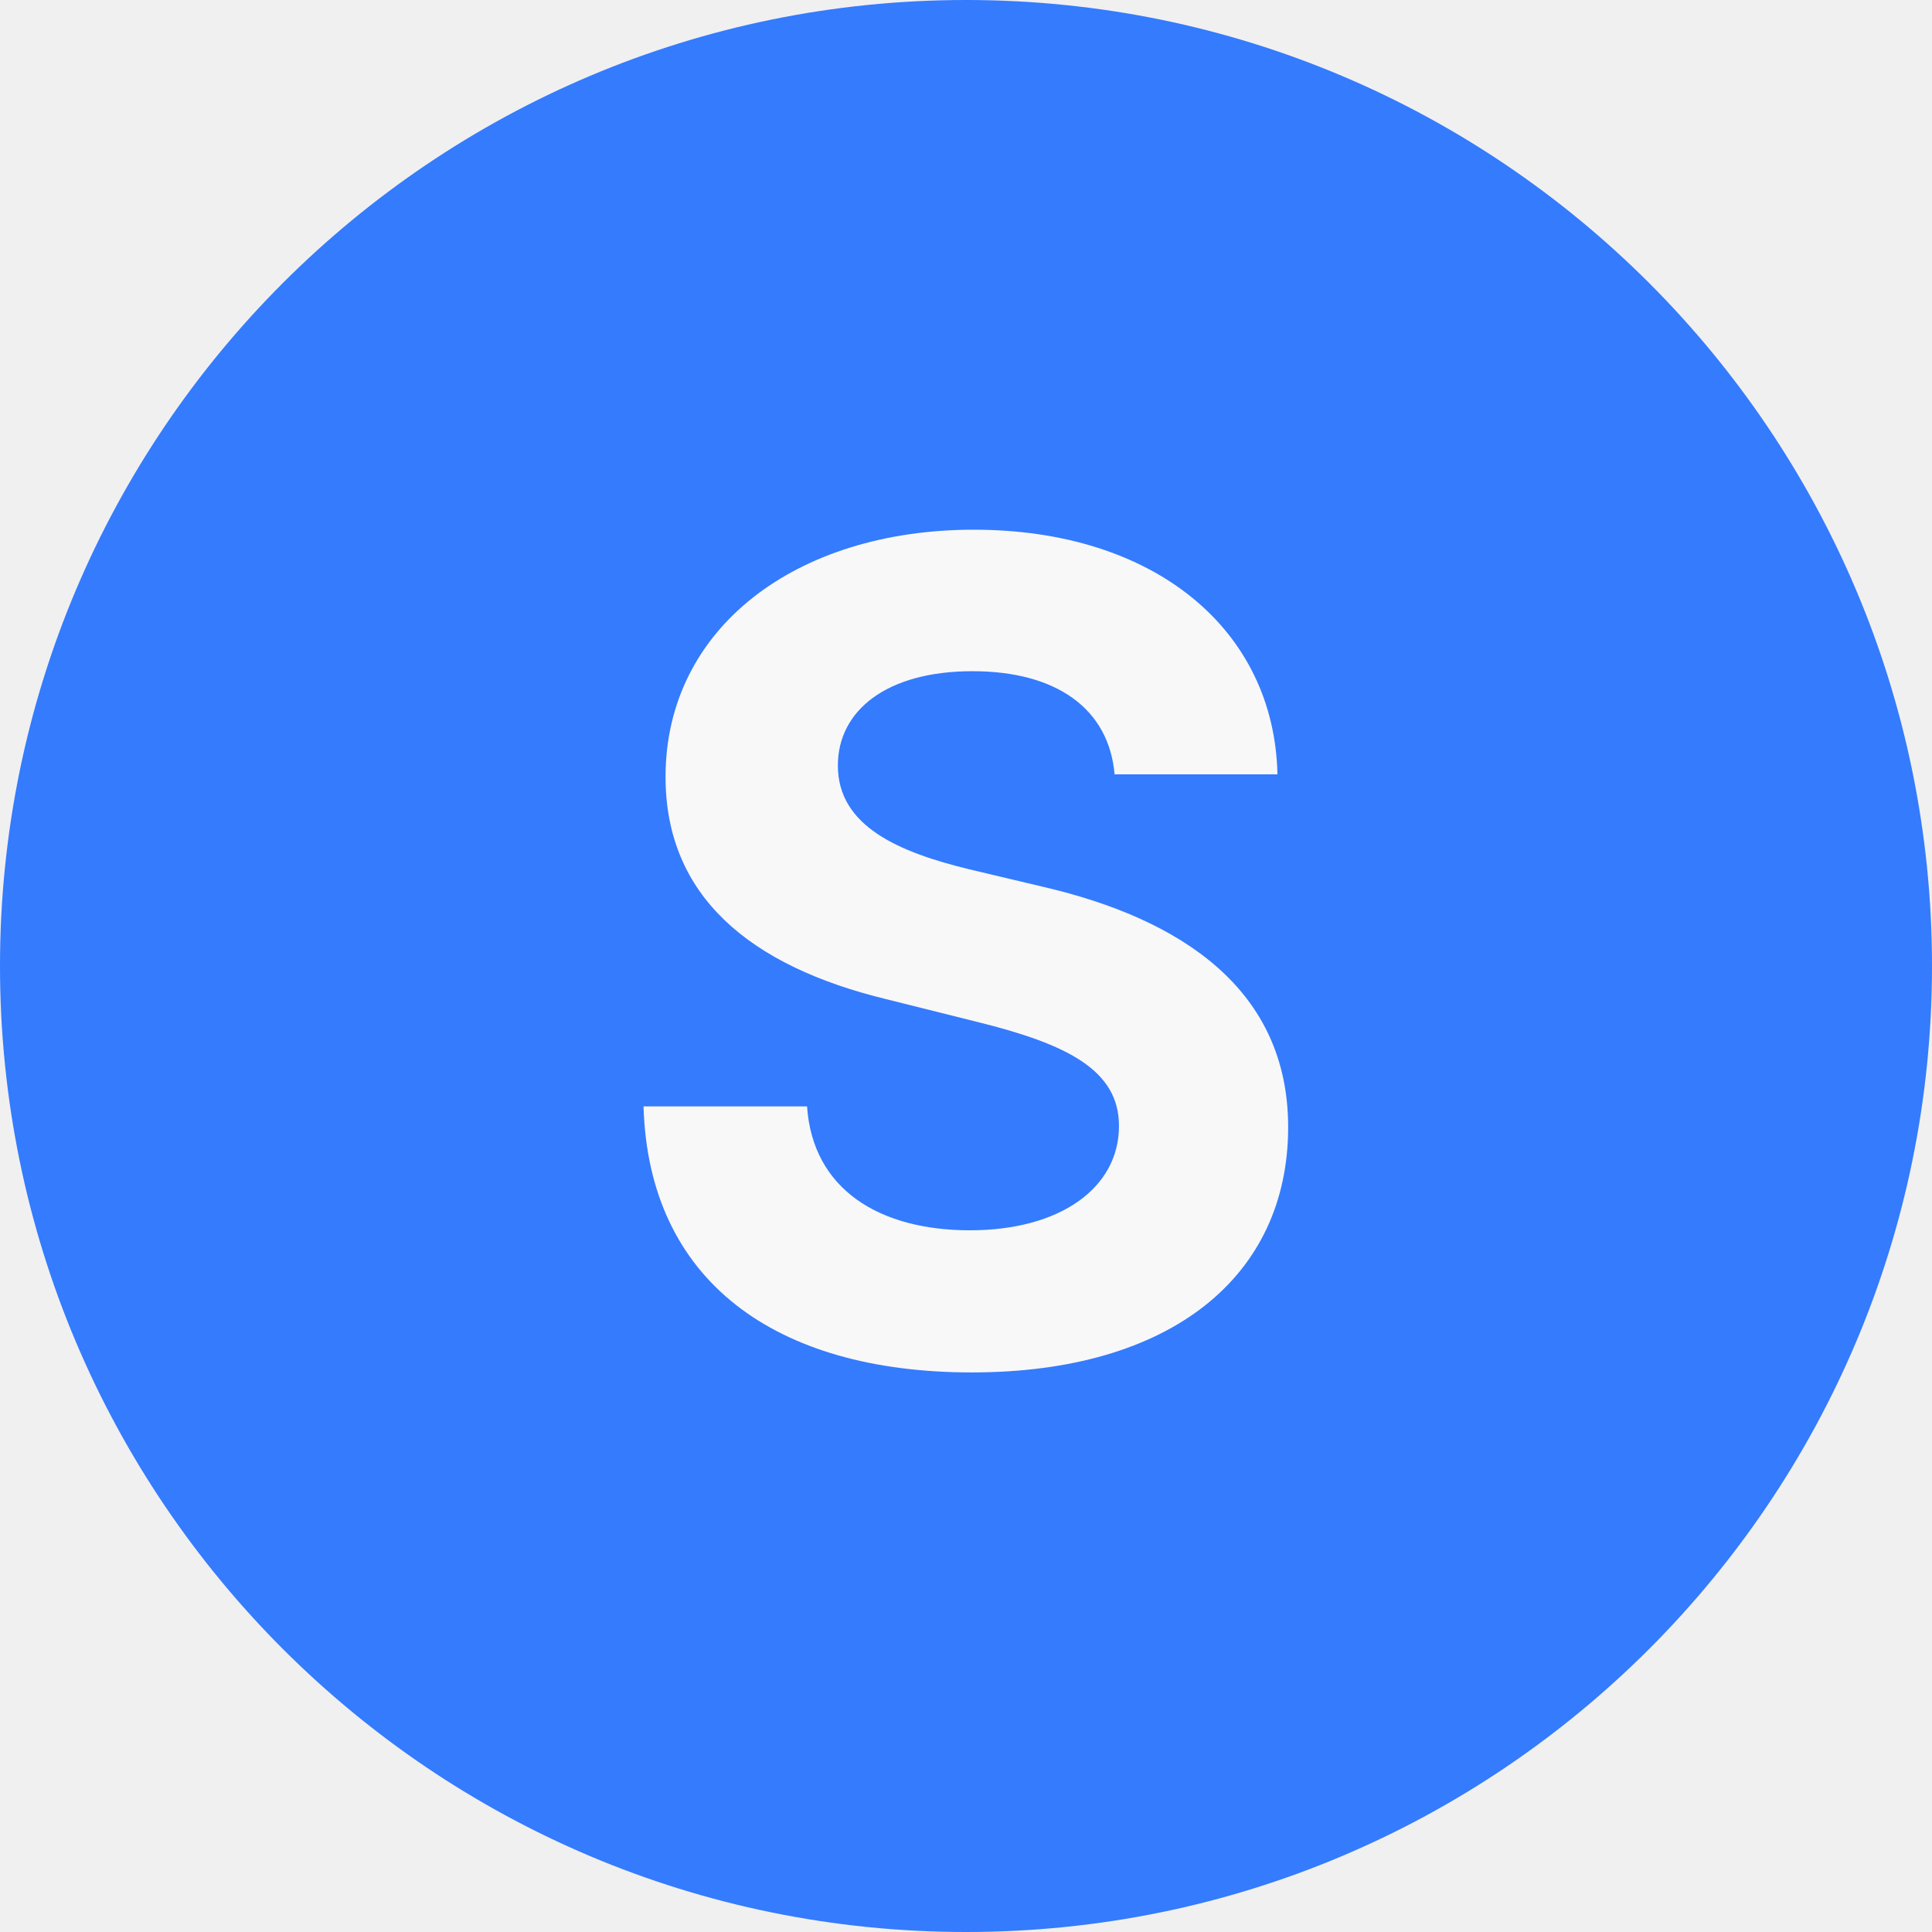
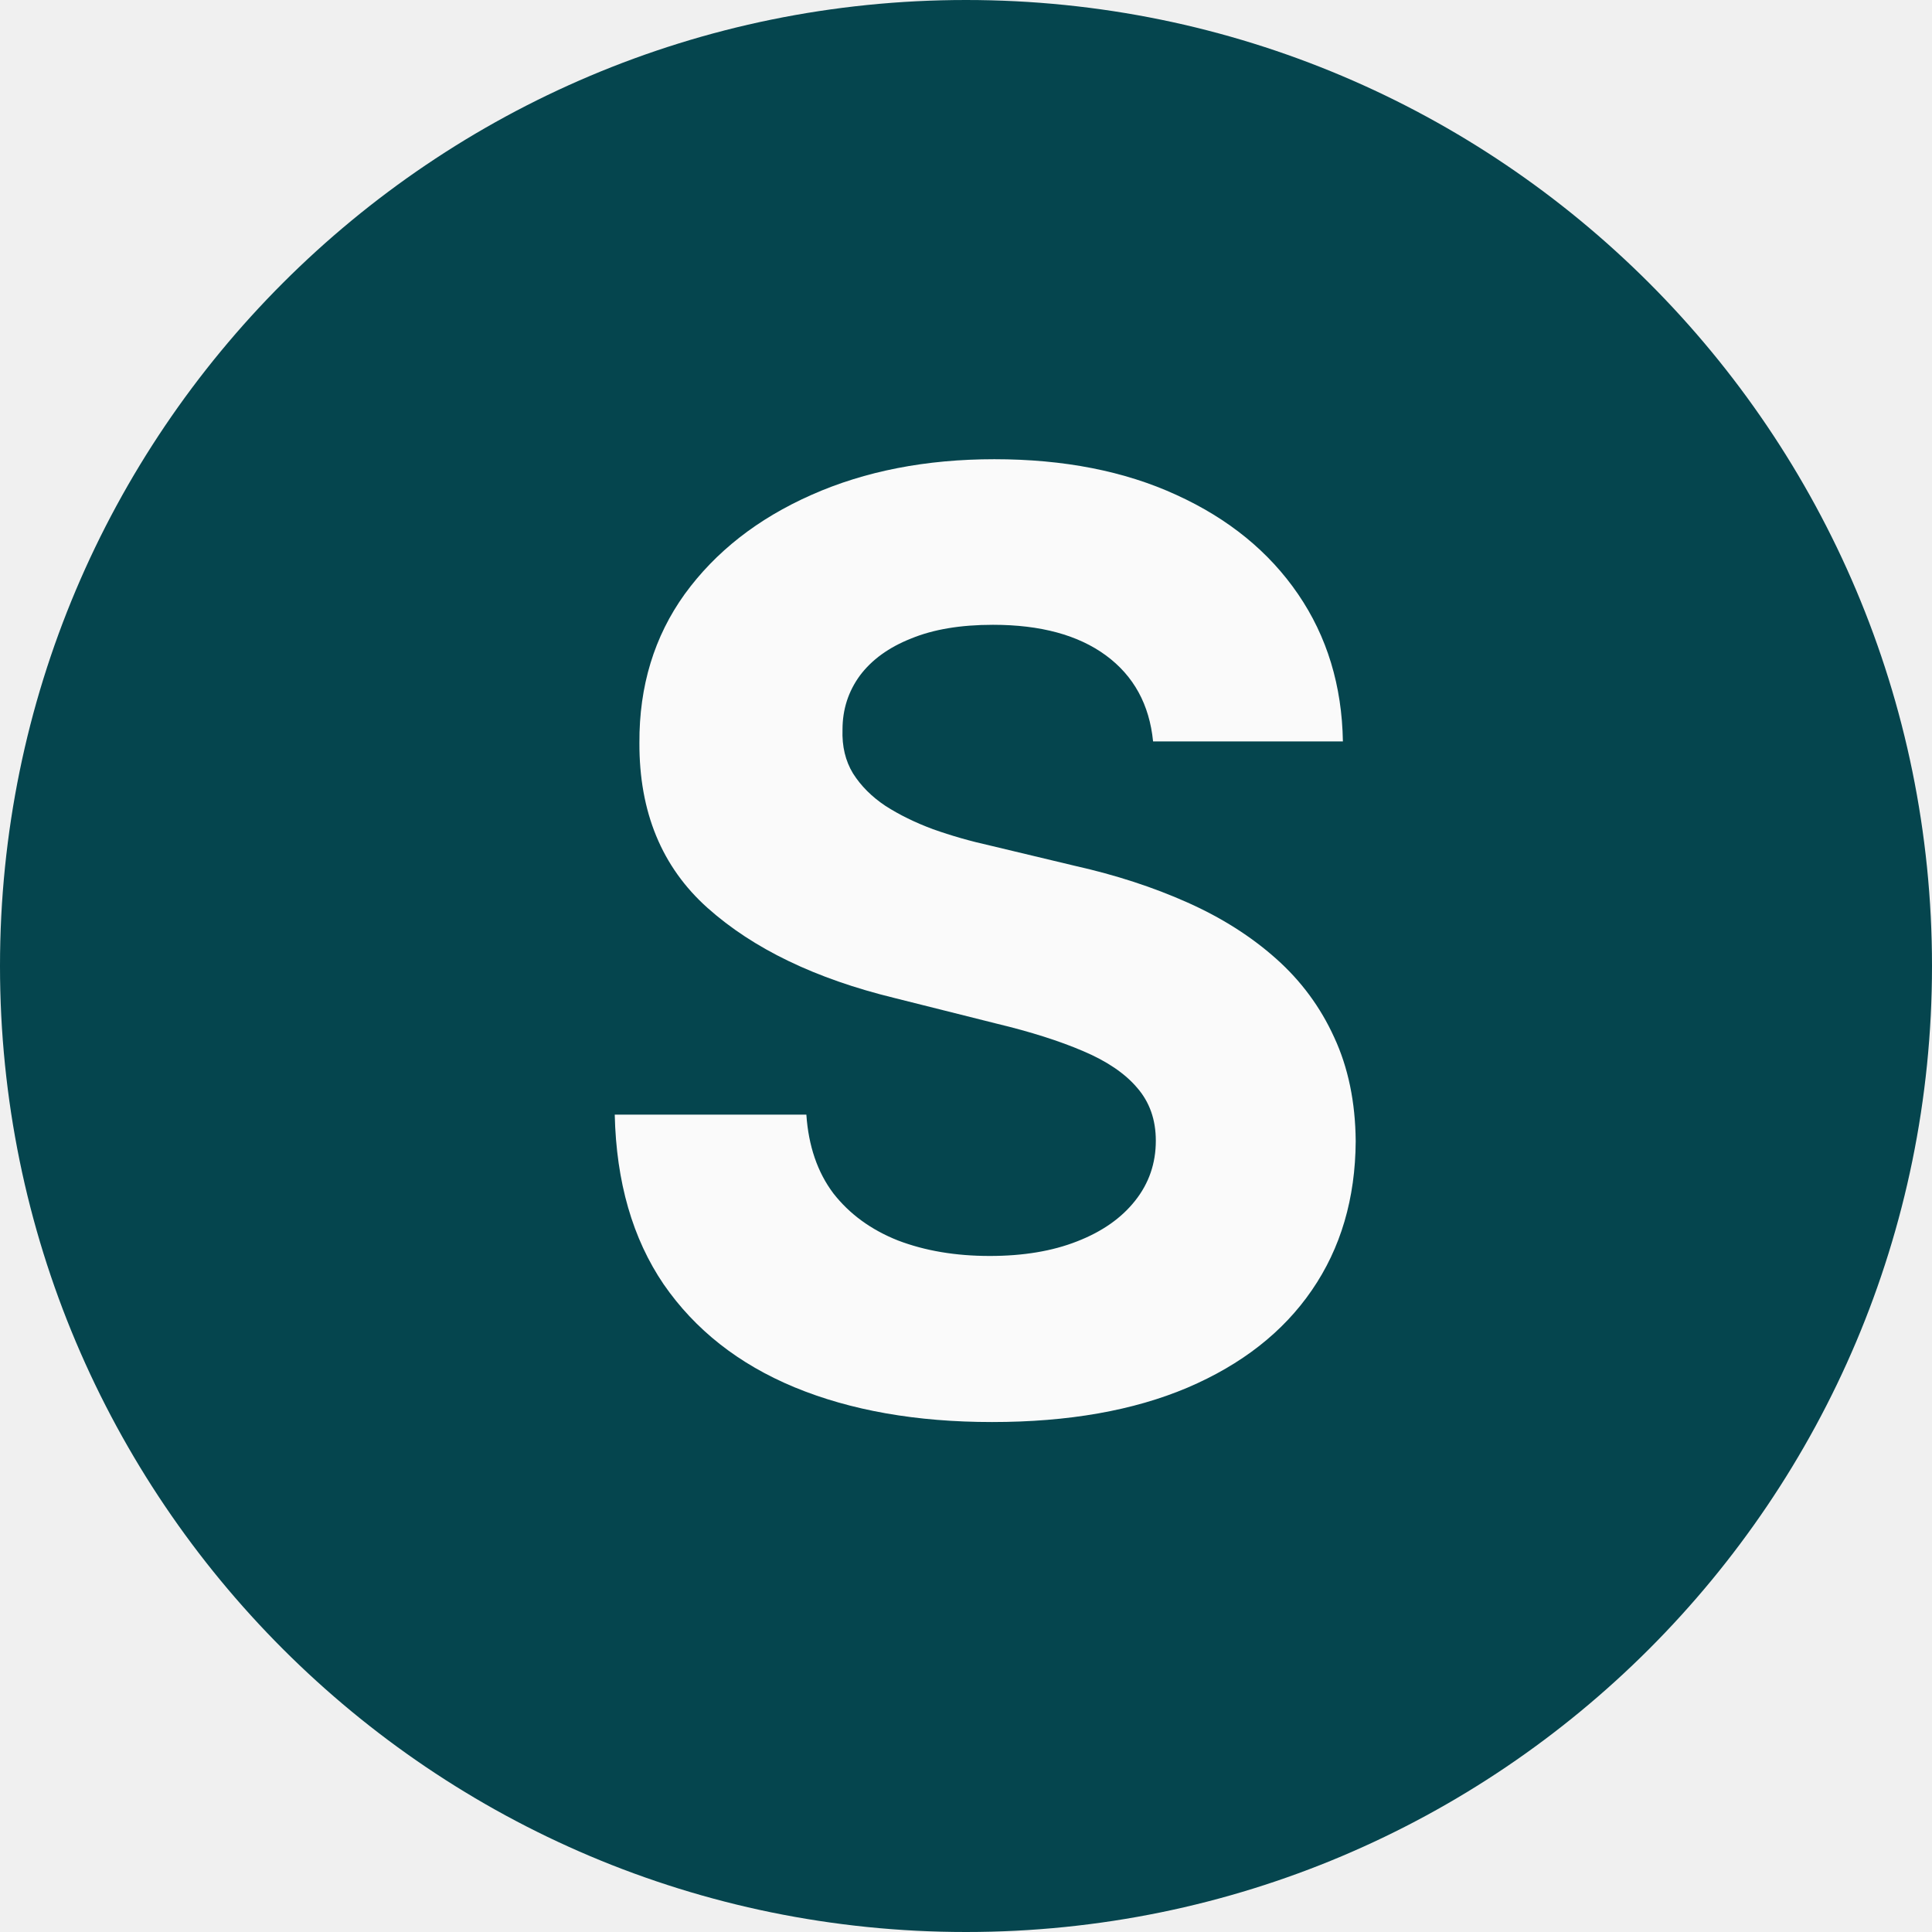
- <svg xmlns="http://www.w3.org/2000/svg" viewBox="0 0 48 48" fill="none">
-   <circle cx="24" cy="24" r="24" fill="#347bfe" />
-   <text x="24" y="24" dy="0.35em" font-family="system-ui, -apple-system, sans-serif" font-size="28" font-weight="700" fill="#f8f8f8" text-anchor="middle">S</text>
+ <svg xmlns="http://www.w3.org/2000/svg" width="48" height="48" viewBox="0 0 48 48" fill="none">
+   <g clip-path="url(#clip0_1_2)">
+     <circle cx="24" cy="24" r="24" fill="#05454E" />
+     <path d="M28.648 18.421C28.557 17.504 28.167 16.792 27.477 16.284C26.788 15.777 25.852 15.523 24.671 15.523C23.867 15.523 23.189 15.636 22.636 15.864C22.083 16.083 21.659 16.39 21.364 16.784C21.076 17.178 20.932 17.625 20.932 18.125C20.917 18.542 21.004 18.905 21.193 19.216C21.39 19.526 21.659 19.796 22 20.023C22.341 20.242 22.735 20.436 23.182 20.602C23.629 20.761 24.106 20.898 24.614 21.011L26.704 21.511C27.72 21.739 28.651 22.042 29.5 22.421C30.349 22.799 31.083 23.265 31.704 23.818C32.326 24.371 32.807 25.023 33.148 25.773C33.496 26.523 33.674 27.383 33.682 28.352C33.674 29.776 33.311 31.011 32.591 32.057C31.879 33.095 30.849 33.901 29.5 34.477C28.159 35.045 26.542 35.33 24.648 35.33C22.769 35.33 21.133 35.042 19.739 34.466C18.352 33.89 17.269 33.038 16.489 31.909C15.716 30.773 15.311 29.367 15.273 27.693H20.034C20.087 28.474 20.311 29.125 20.704 29.648C21.106 30.163 21.64 30.553 22.307 30.818C22.981 31.076 23.742 31.204 24.591 31.204C25.424 31.204 26.148 31.083 26.761 30.841C27.383 30.599 27.864 30.261 28.204 29.829C28.546 29.398 28.716 28.901 28.716 28.341C28.716 27.818 28.561 27.379 28.25 27.023C27.947 26.667 27.5 26.364 26.909 26.114C26.326 25.864 25.61 25.636 24.761 25.432L22.227 24.796C20.265 24.318 18.716 23.572 17.579 22.557C16.443 21.542 15.879 20.174 15.886 18.454C15.879 17.046 16.254 15.814 17.011 14.761C17.776 13.708 18.826 12.886 20.159 12.296C21.492 11.704 23.008 11.409 24.704 11.409C26.432 11.409 27.939 11.704 29.227 12.296C30.523 12.886 31.53 13.708 32.25 14.761C32.97 15.814 33.341 17.034 33.364 18.421H28.648Z" fill="#FAFAFA" />
+   </g>
+   <defs>
+     <clipPath id="clip0_1_2">
+       <rect width="48" height="48" fill="white" />
+     </clipPath>
+   </defs>
</svg>
